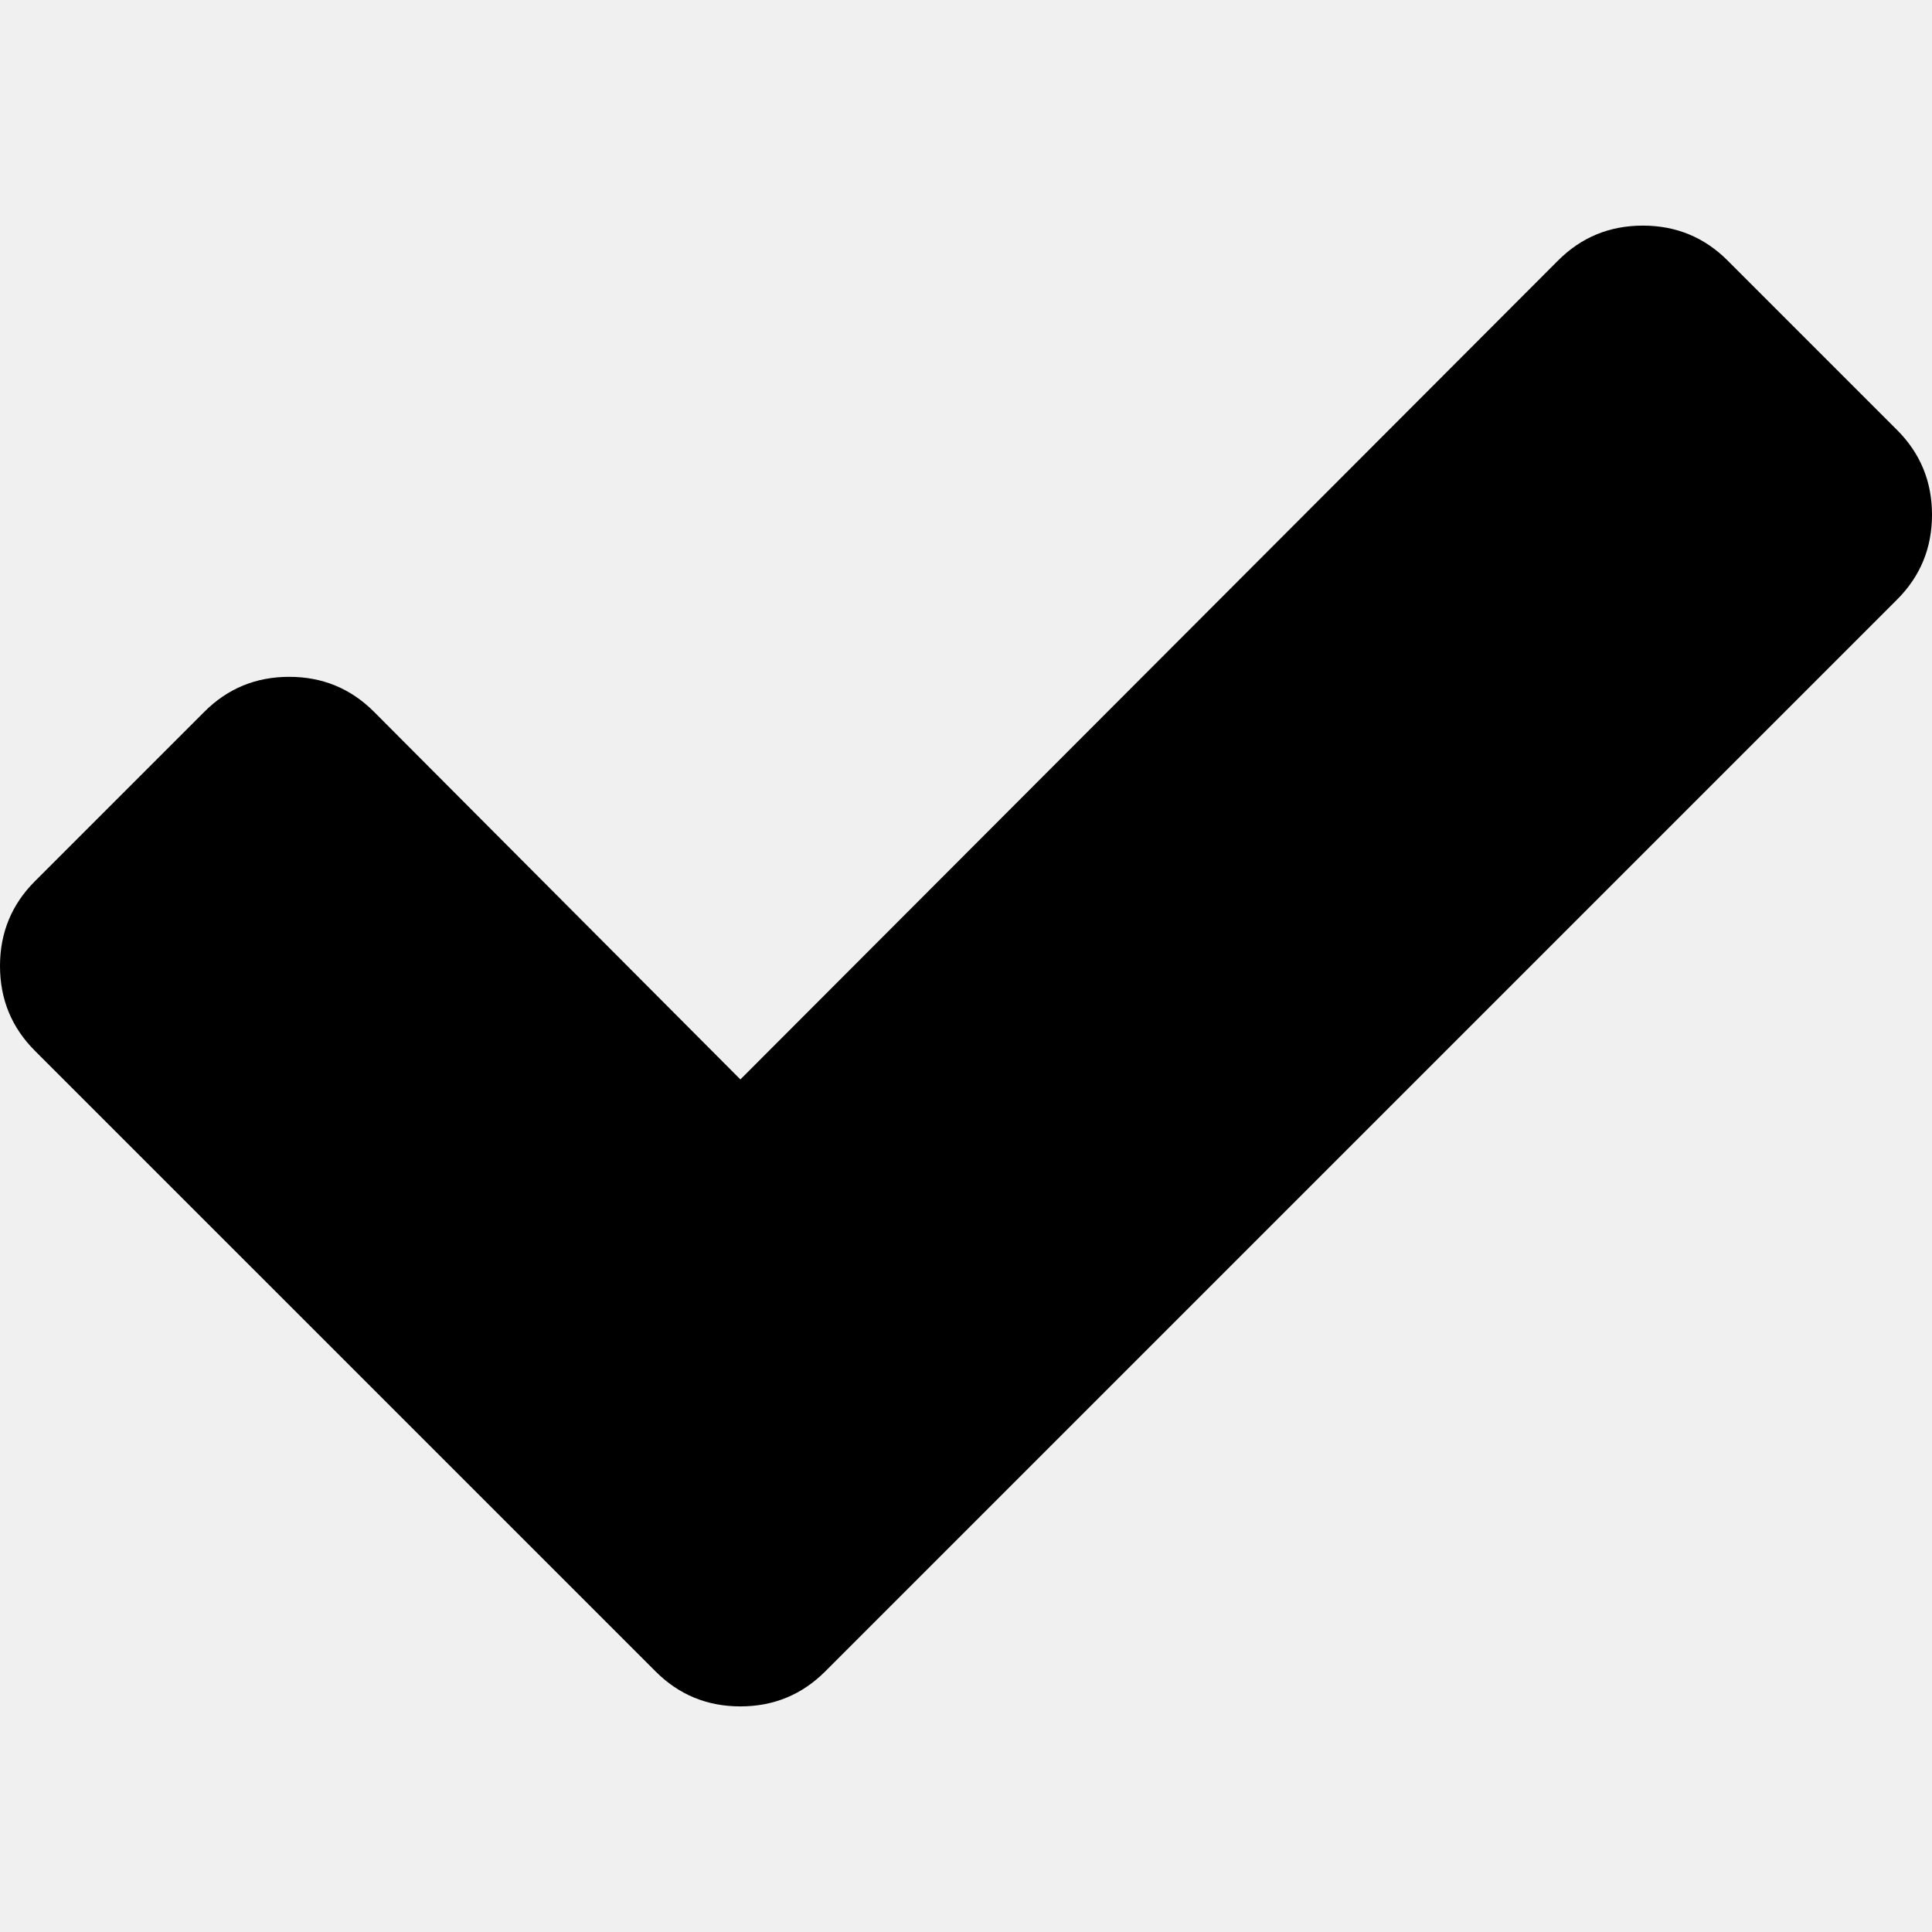
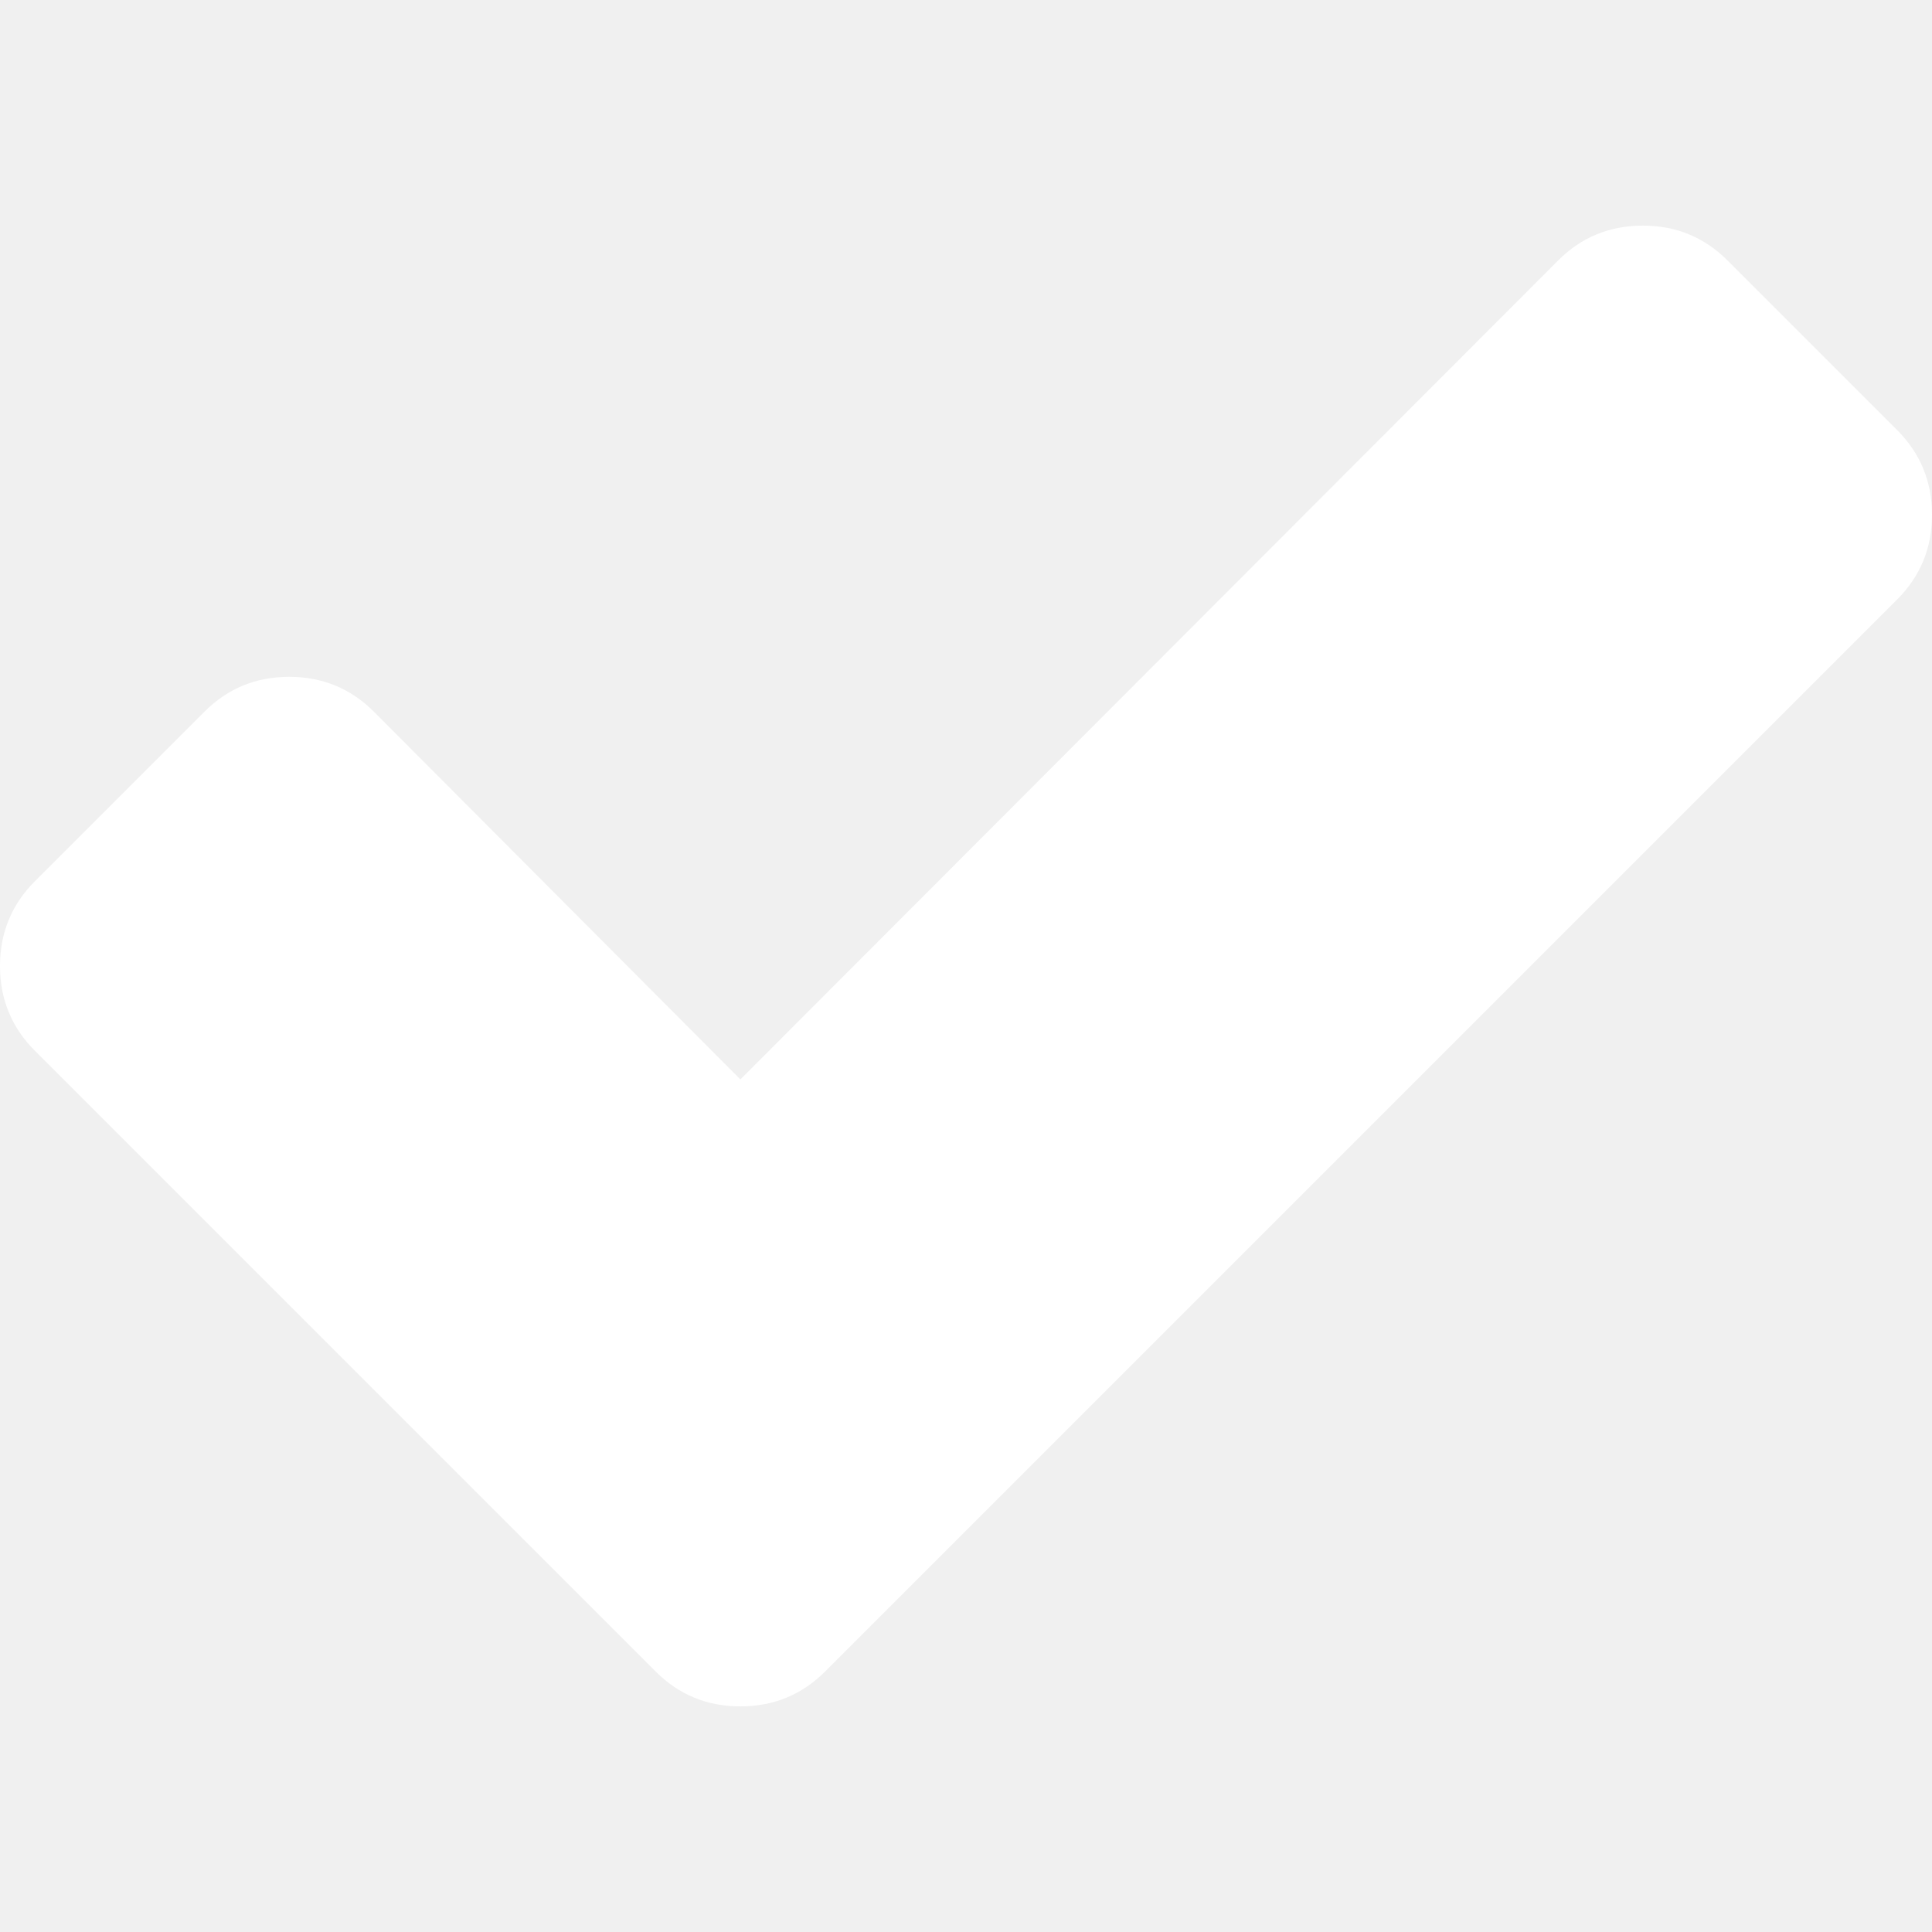
<svg xmlns="http://www.w3.org/2000/svg" version="1.1" id="Capa_1" x="0px" y="0px" width="442.533px" height="442.533px" viewBox="0 0 442.533 442.533" style="enable-background:new 0 0 442.533 442.533;" xml:space="preserve">
-   <g>
-     <path d="M434.539,98.499l-38.828-38.828c-5.324-5.328-11.799-7.993-19.41-7.993c-7.618,0-14.093,2.665-19.417,7.993L169.59,247.248   l-83.939-84.225c-5.33-5.33-11.801-7.992-19.412-7.992c-7.616,0-14.087,2.662-19.417,7.992L7.994,201.852   C2.664,207.181,0,213.654,0,221.269c0,7.609,2.664,14.088,7.994,19.416l103.351,103.349l38.831,38.828   c5.327,5.332,11.8,7.994,19.414,7.994c7.611,0,14.084-2.669,19.414-7.994l38.83-38.828L434.539,137.33   c5.325-5.33,7.994-11.802,7.994-19.417C442.537,110.302,439.864,103.829,434.539,98.499z" />
+   <defs id="defs39" />
+   <g id="g4" style="fill:#ffffff">
+     <path d="M434.539,98.499l-38.828-38.828c-5.324-5.328-11.799-7.993-19.41-7.993c-7.618,0-14.093,2.665-19.417,7.993L169.59,247.248   l-83.939-84.225c-5.33-5.33-11.801-7.992-19.412-7.992c-7.616,0-14.087,2.662-19.417,7.992L7.994,201.852   C2.664,207.181,0,213.654,0,221.269c0,7.609,2.664,14.088,7.994,19.416l103.351,103.349l38.831,38.828   c5.327,5.332,11.8,7.994,19.414,7.994c7.611,0,14.084-2.669,19.414-7.994l38.83-38.828L434.539,137.33   c5.325-5.33,7.994-11.802,7.994-19.417C442.537,110.302,439.864,103.829,434.539,98.499z" id="path2" style="fill:#ffffff" />
  </g>
-   <g>
+   <g id="g6">
</g>
-   <g>
+   <g id="g8">
</g>
-   <g>
+   <g id="g10">
</g>
-   <g>
+   <g id="g12">
</g>
-   <g>
+   <g id="g14">
</g>
-   <g>
+   <g id="g16">
</g>
-   <g>
+   <g id="g18">
</g>
-   <g>
+   <g id="g20">
</g>
-   <g>
+   <g id="g22">
</g>
-   <g>
+   <g id="g24">
</g>
-   <g>
+   <g id="g26">
</g>
-   <g>
+   <g id="g28">
</g>
-   <g>
+   <g id="g30">
</g>
-   <g>
+   <g id="g32">
</g>
-   <g>
+   <g id="g34">
</g>
</svg>
